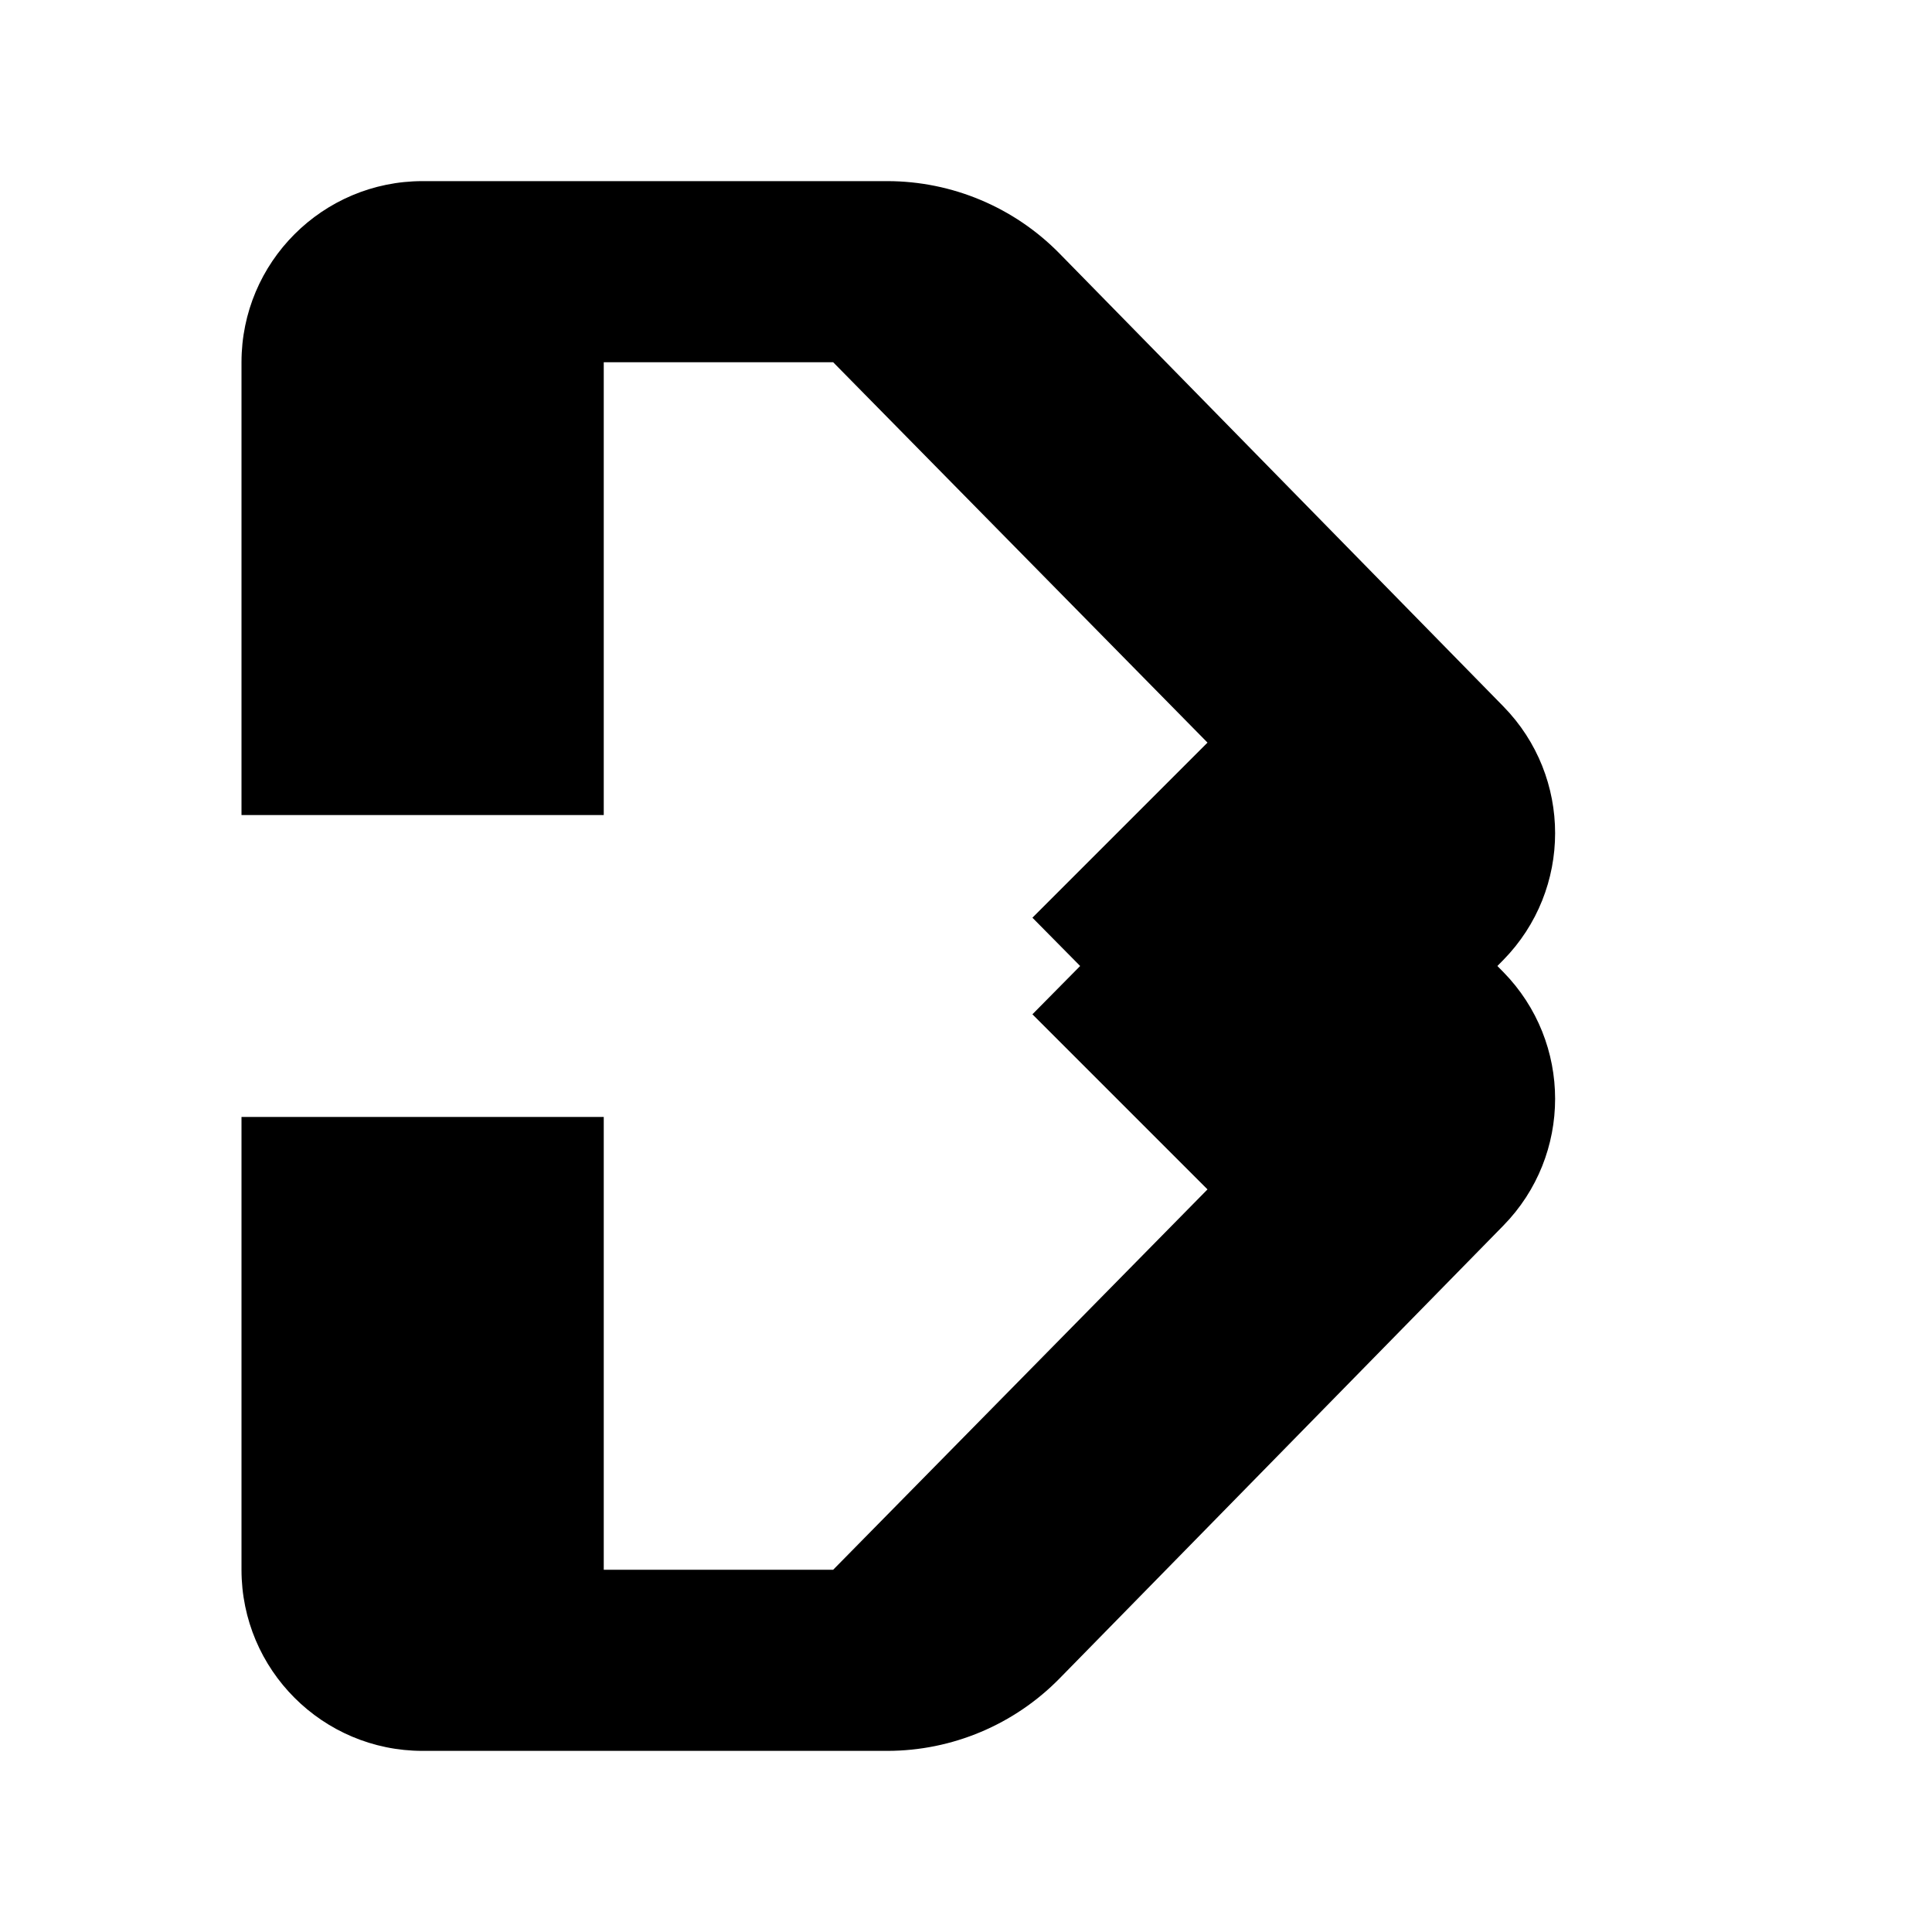
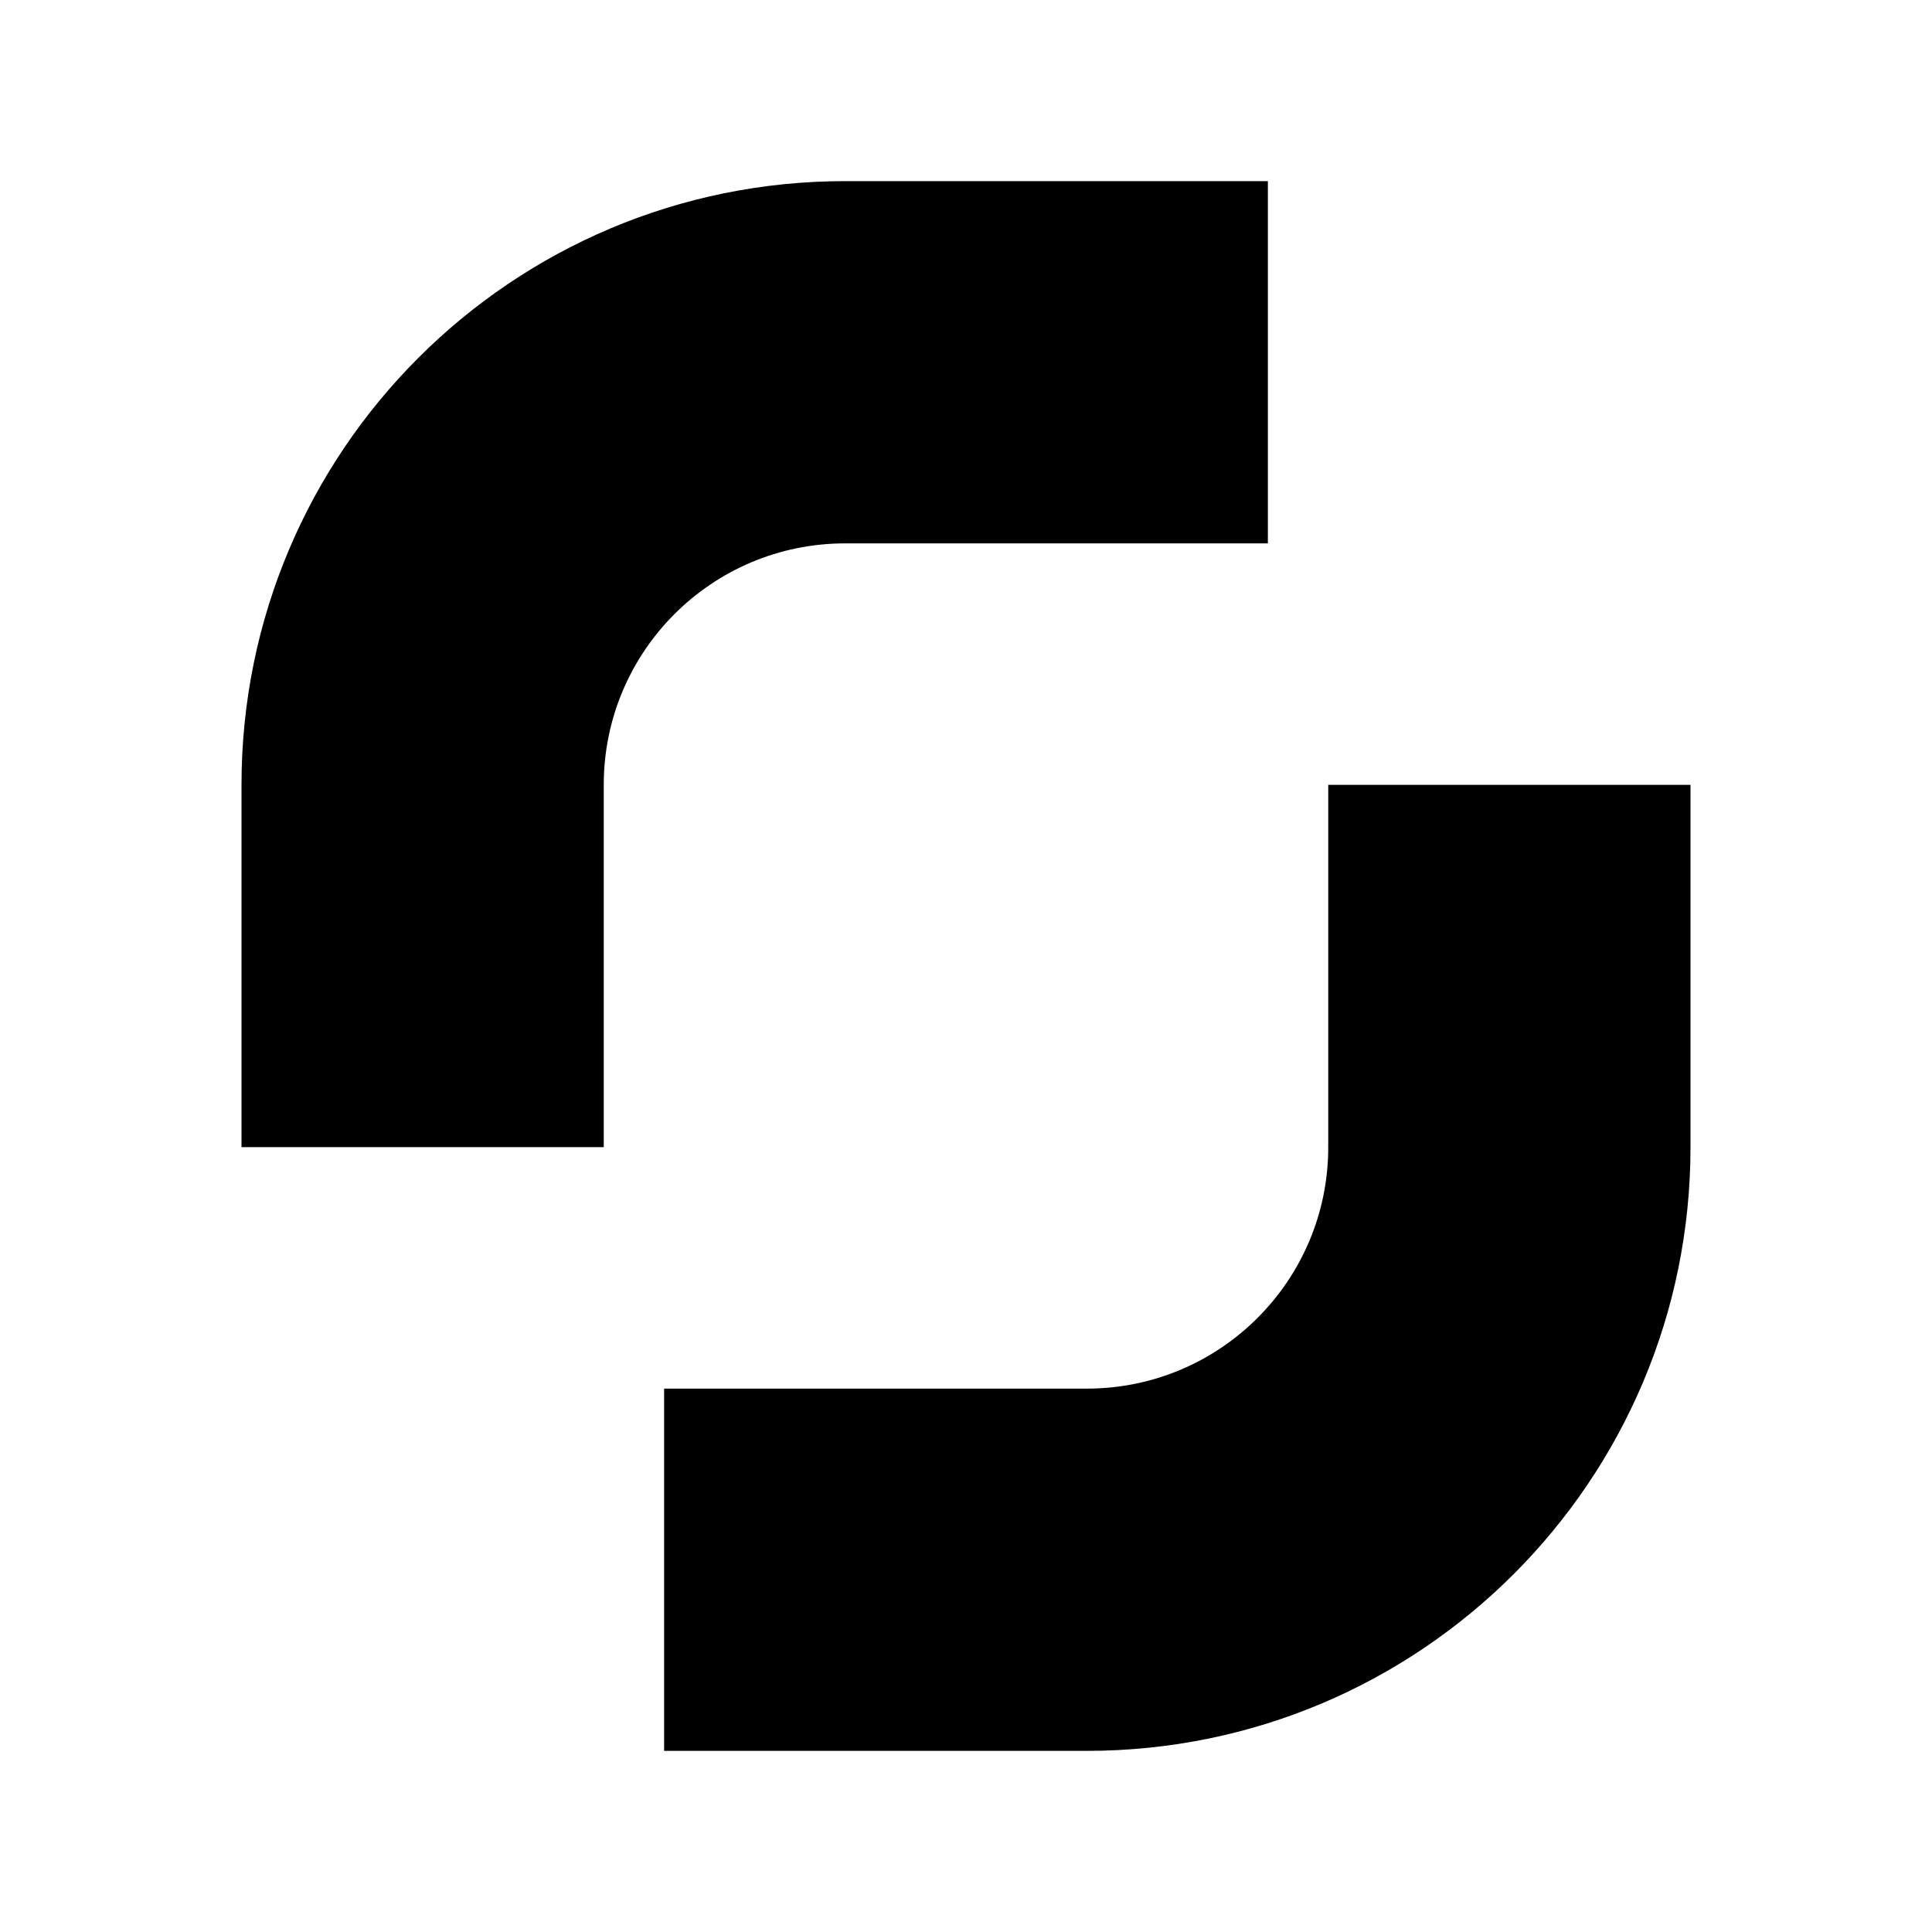
<svg xmlns="http://www.w3.org/2000/svg" viewBox="0 0 64 64" role="img" aria-labelledby="title">
-   <path fill="currentColor" d="M8 12a6 6 0 0 1 6-6h15.4a8 8 0 0 1 5.7 2.4l14.7 15a6 6 0 0 1 0 8.4l-7.1 7.2-8.5-8.6 5.8-5.8L27.6 12H20v15H8V12Zm0 25h12v15h7.6L40 39.4l-5.8-5.8 8.5-8.6 7.1 7.2a6 6 0 0 1 0 8.4l-14.7 15a8 8 0 0 1-5.7 2.4H14a6 6 0 0 1-6-6V37Z" />
+   <path fill="currentColor" d="M8 38V26C8 14.95 16.95 6 28 6H42V18H28C23.58 18 20 21.58 20 26V38Z M56 26V38C56 49.05 47.05 58 36 58H22V46H36C40.42 46 44 42.42 44 38V26Z" />
</svg>
